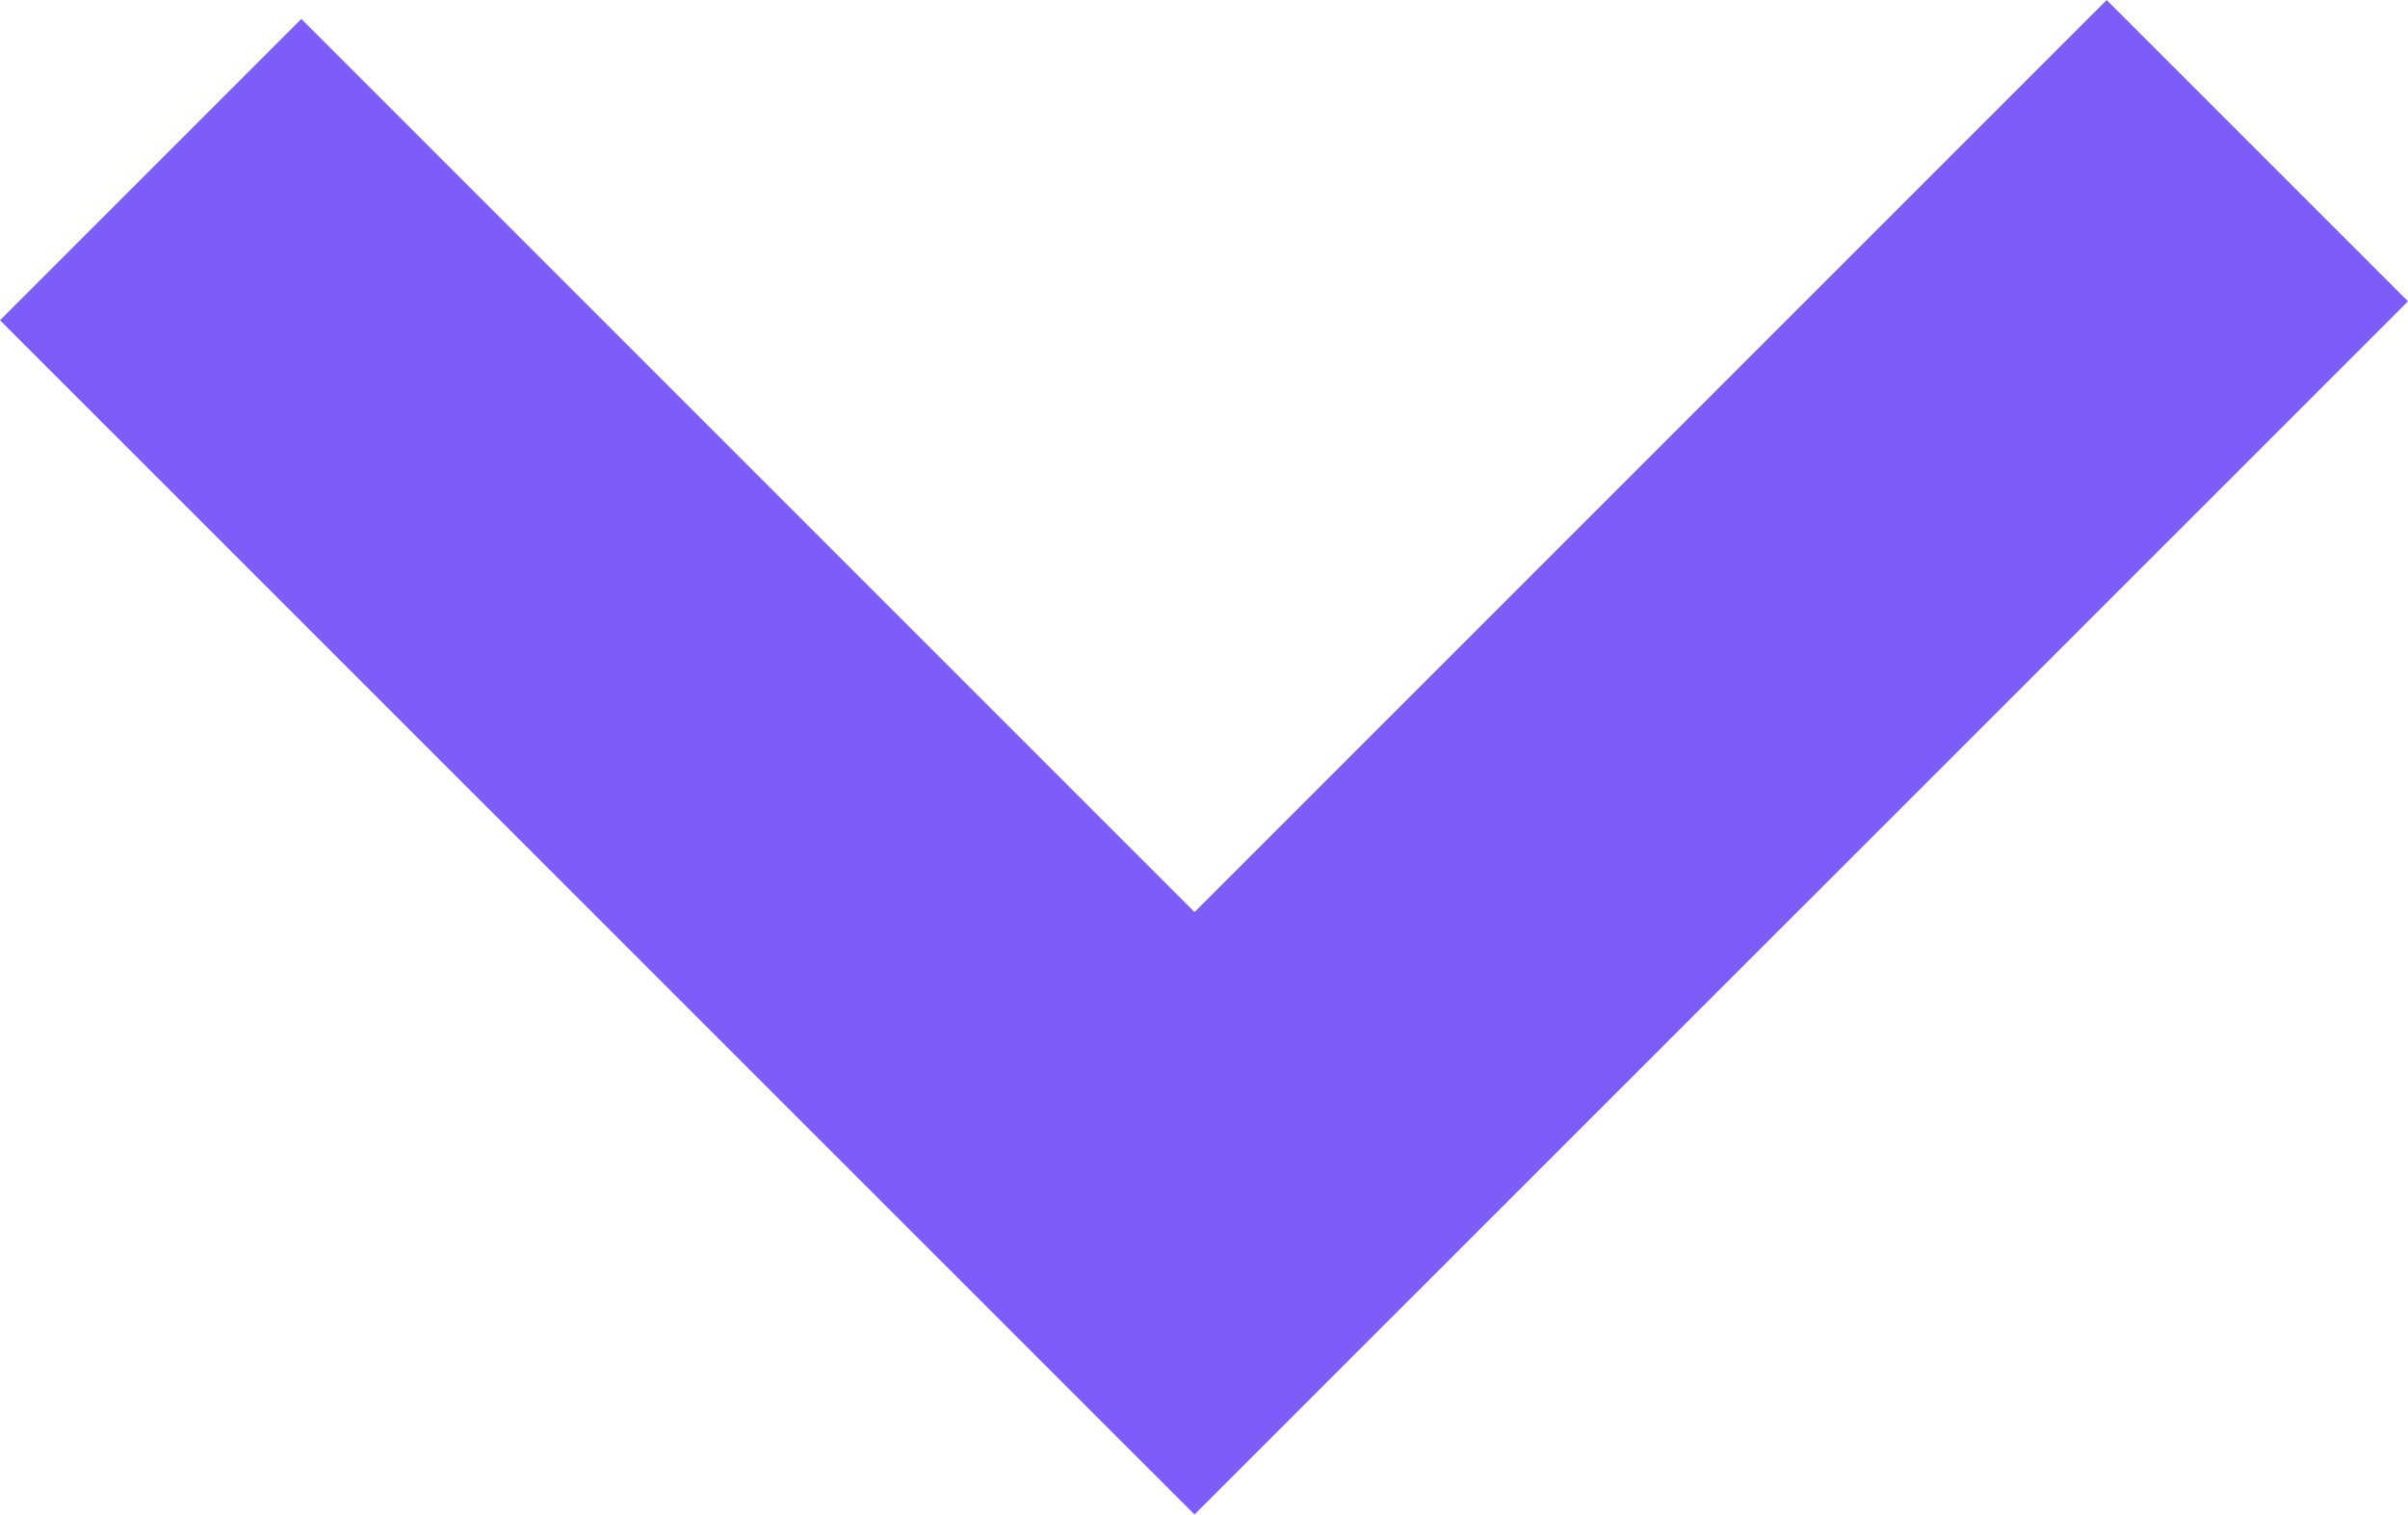
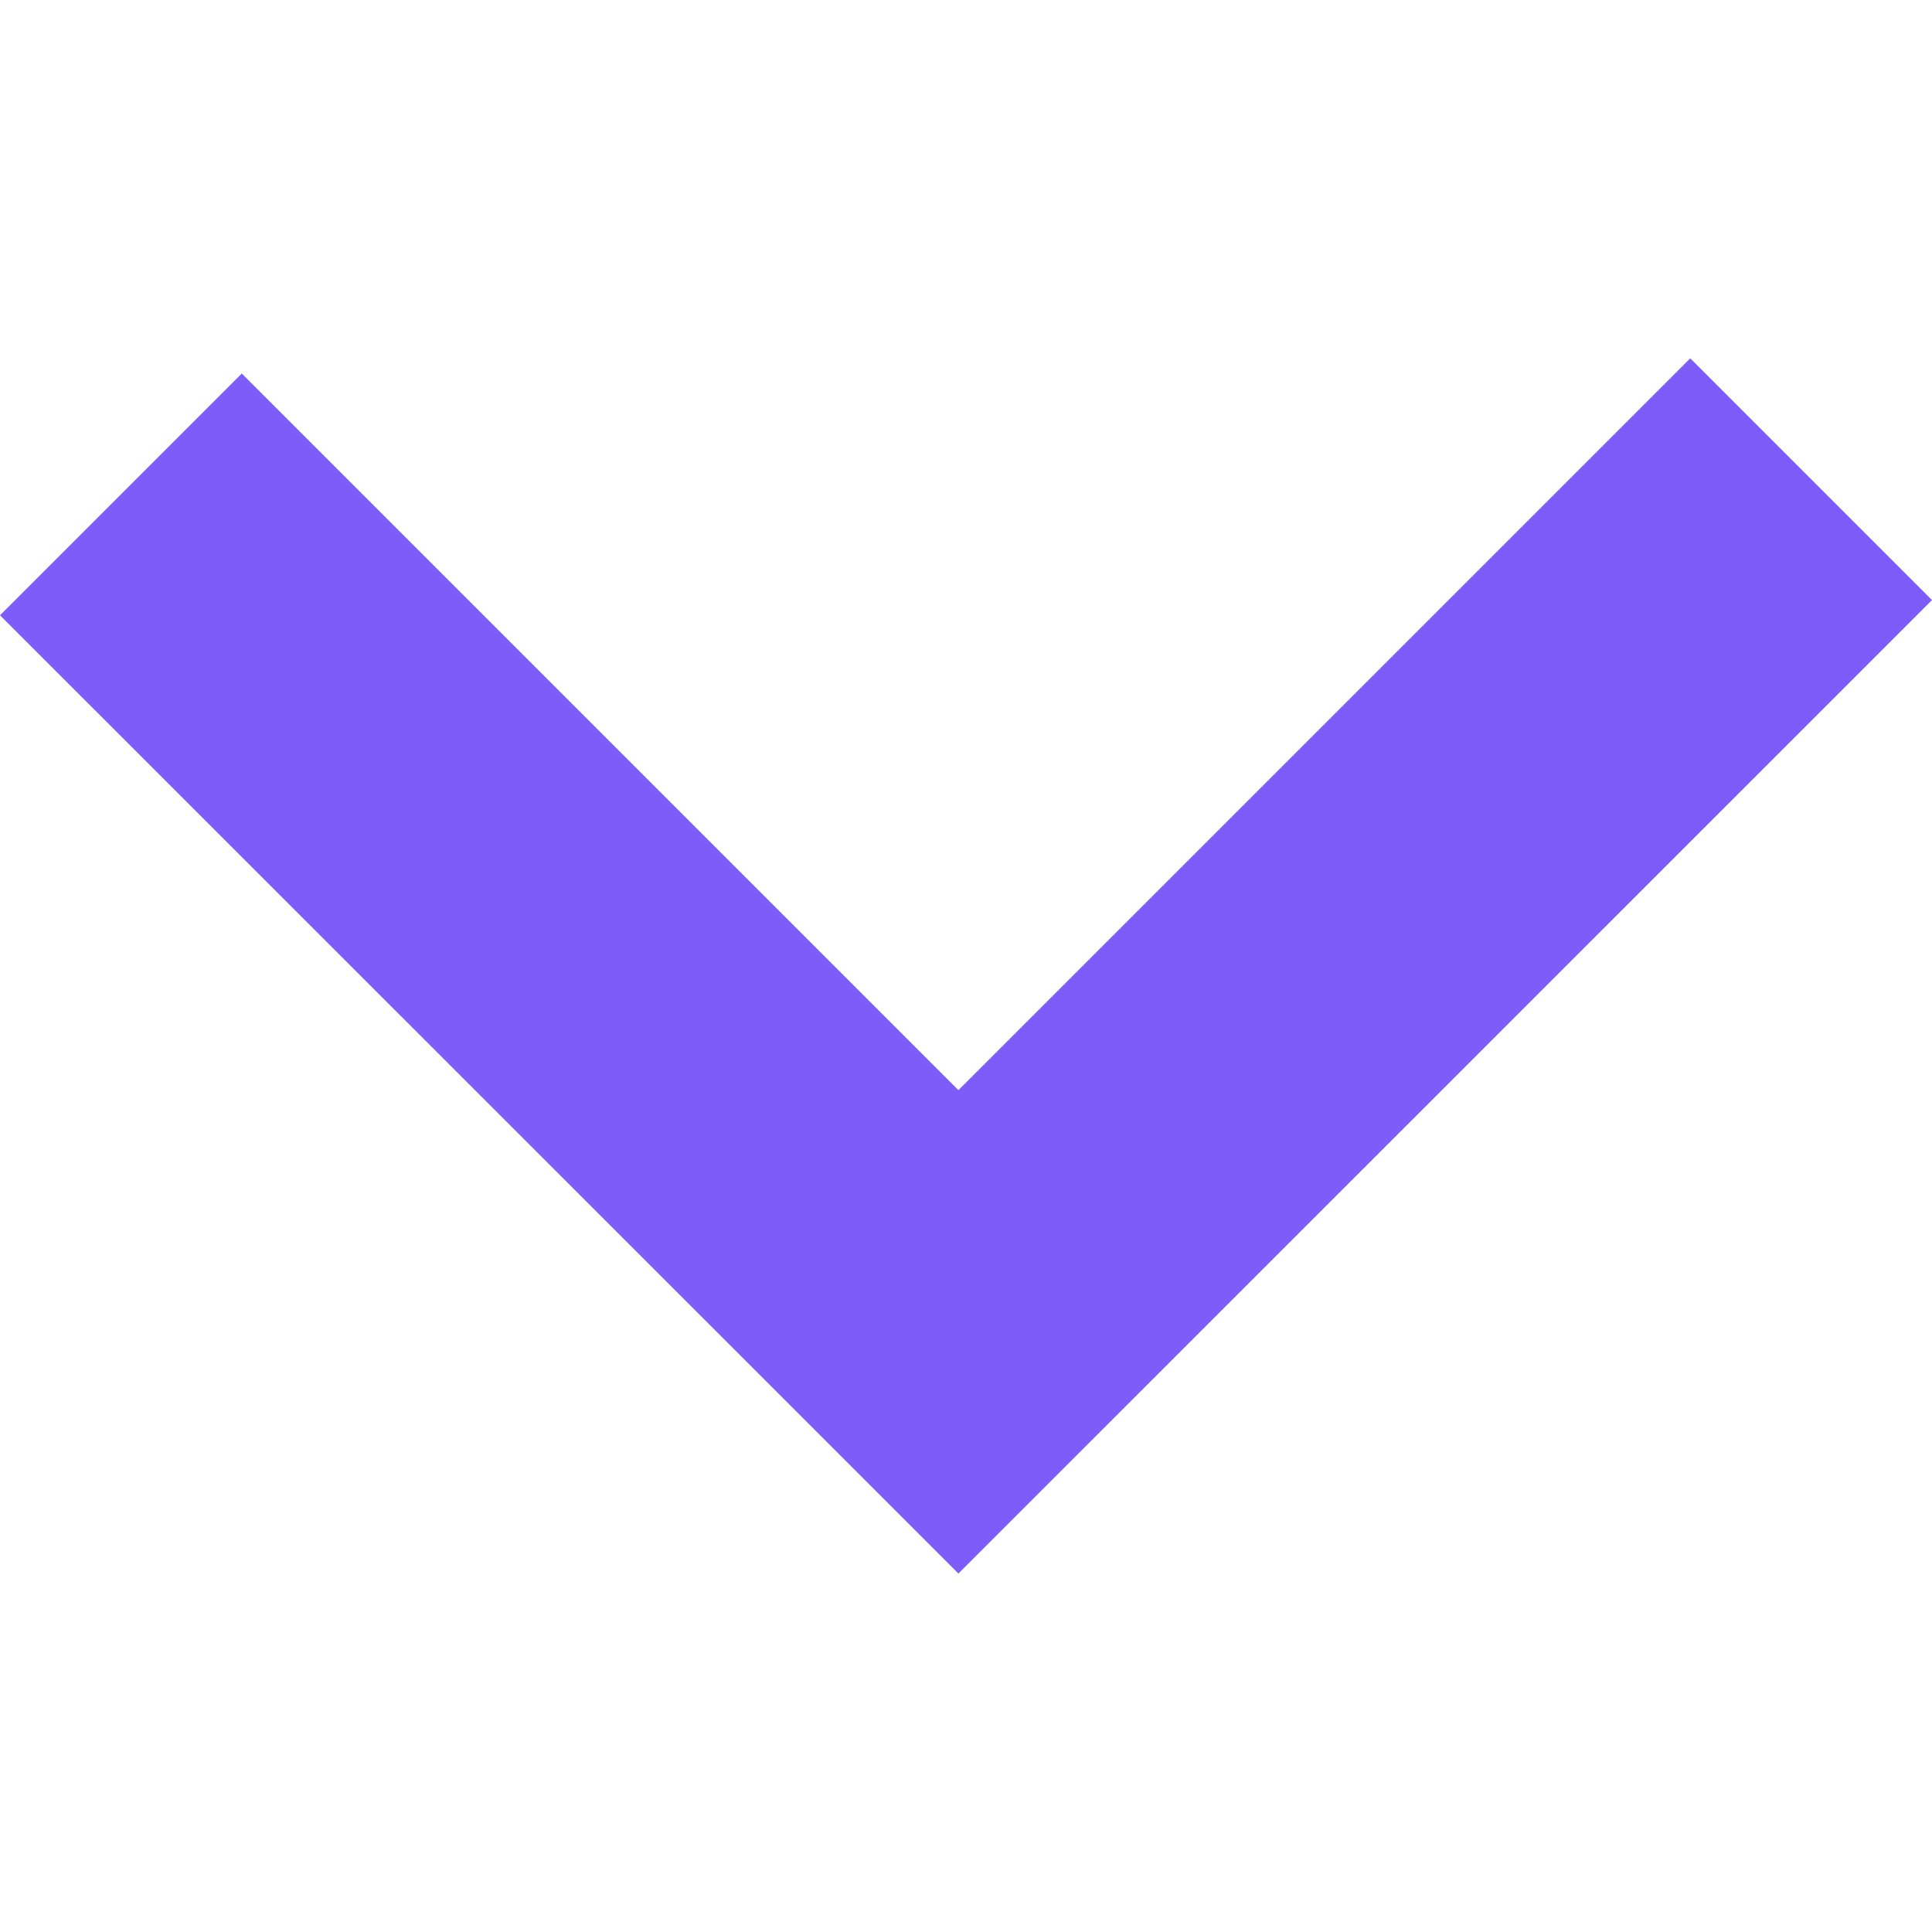
- <svg xmlns="http://www.w3.org/2000/svg" viewBox="0 0 118.35 74.45">
-   <defs>
-     <style>.cls-1{fill:#7c5dfa;}</style>
-   </defs>
+ <svg xmlns="http://www.w3.org/2000/svg" width="12" height="12" viewBox="0 0 118.35 74.45">
  <g id="Layer_2" data-name="Layer 2">
    <g id="Layer_1-2" data-name="Layer 1">
-       <polygon class="cls-1" points="103.54 0 58.71 44.83 14.81 0.93 0 15.74 58.71 74.44 118.35 14.81 103.54 0" />
+       <polygon class="cls-1" style="fill:#7c5dfa" points="103.54 0 58.71 44.83 14.81 0.93 0 15.74 58.71 74.44 118.35 14.81 103.54 0" />
    </g>
  </g>
</svg>
